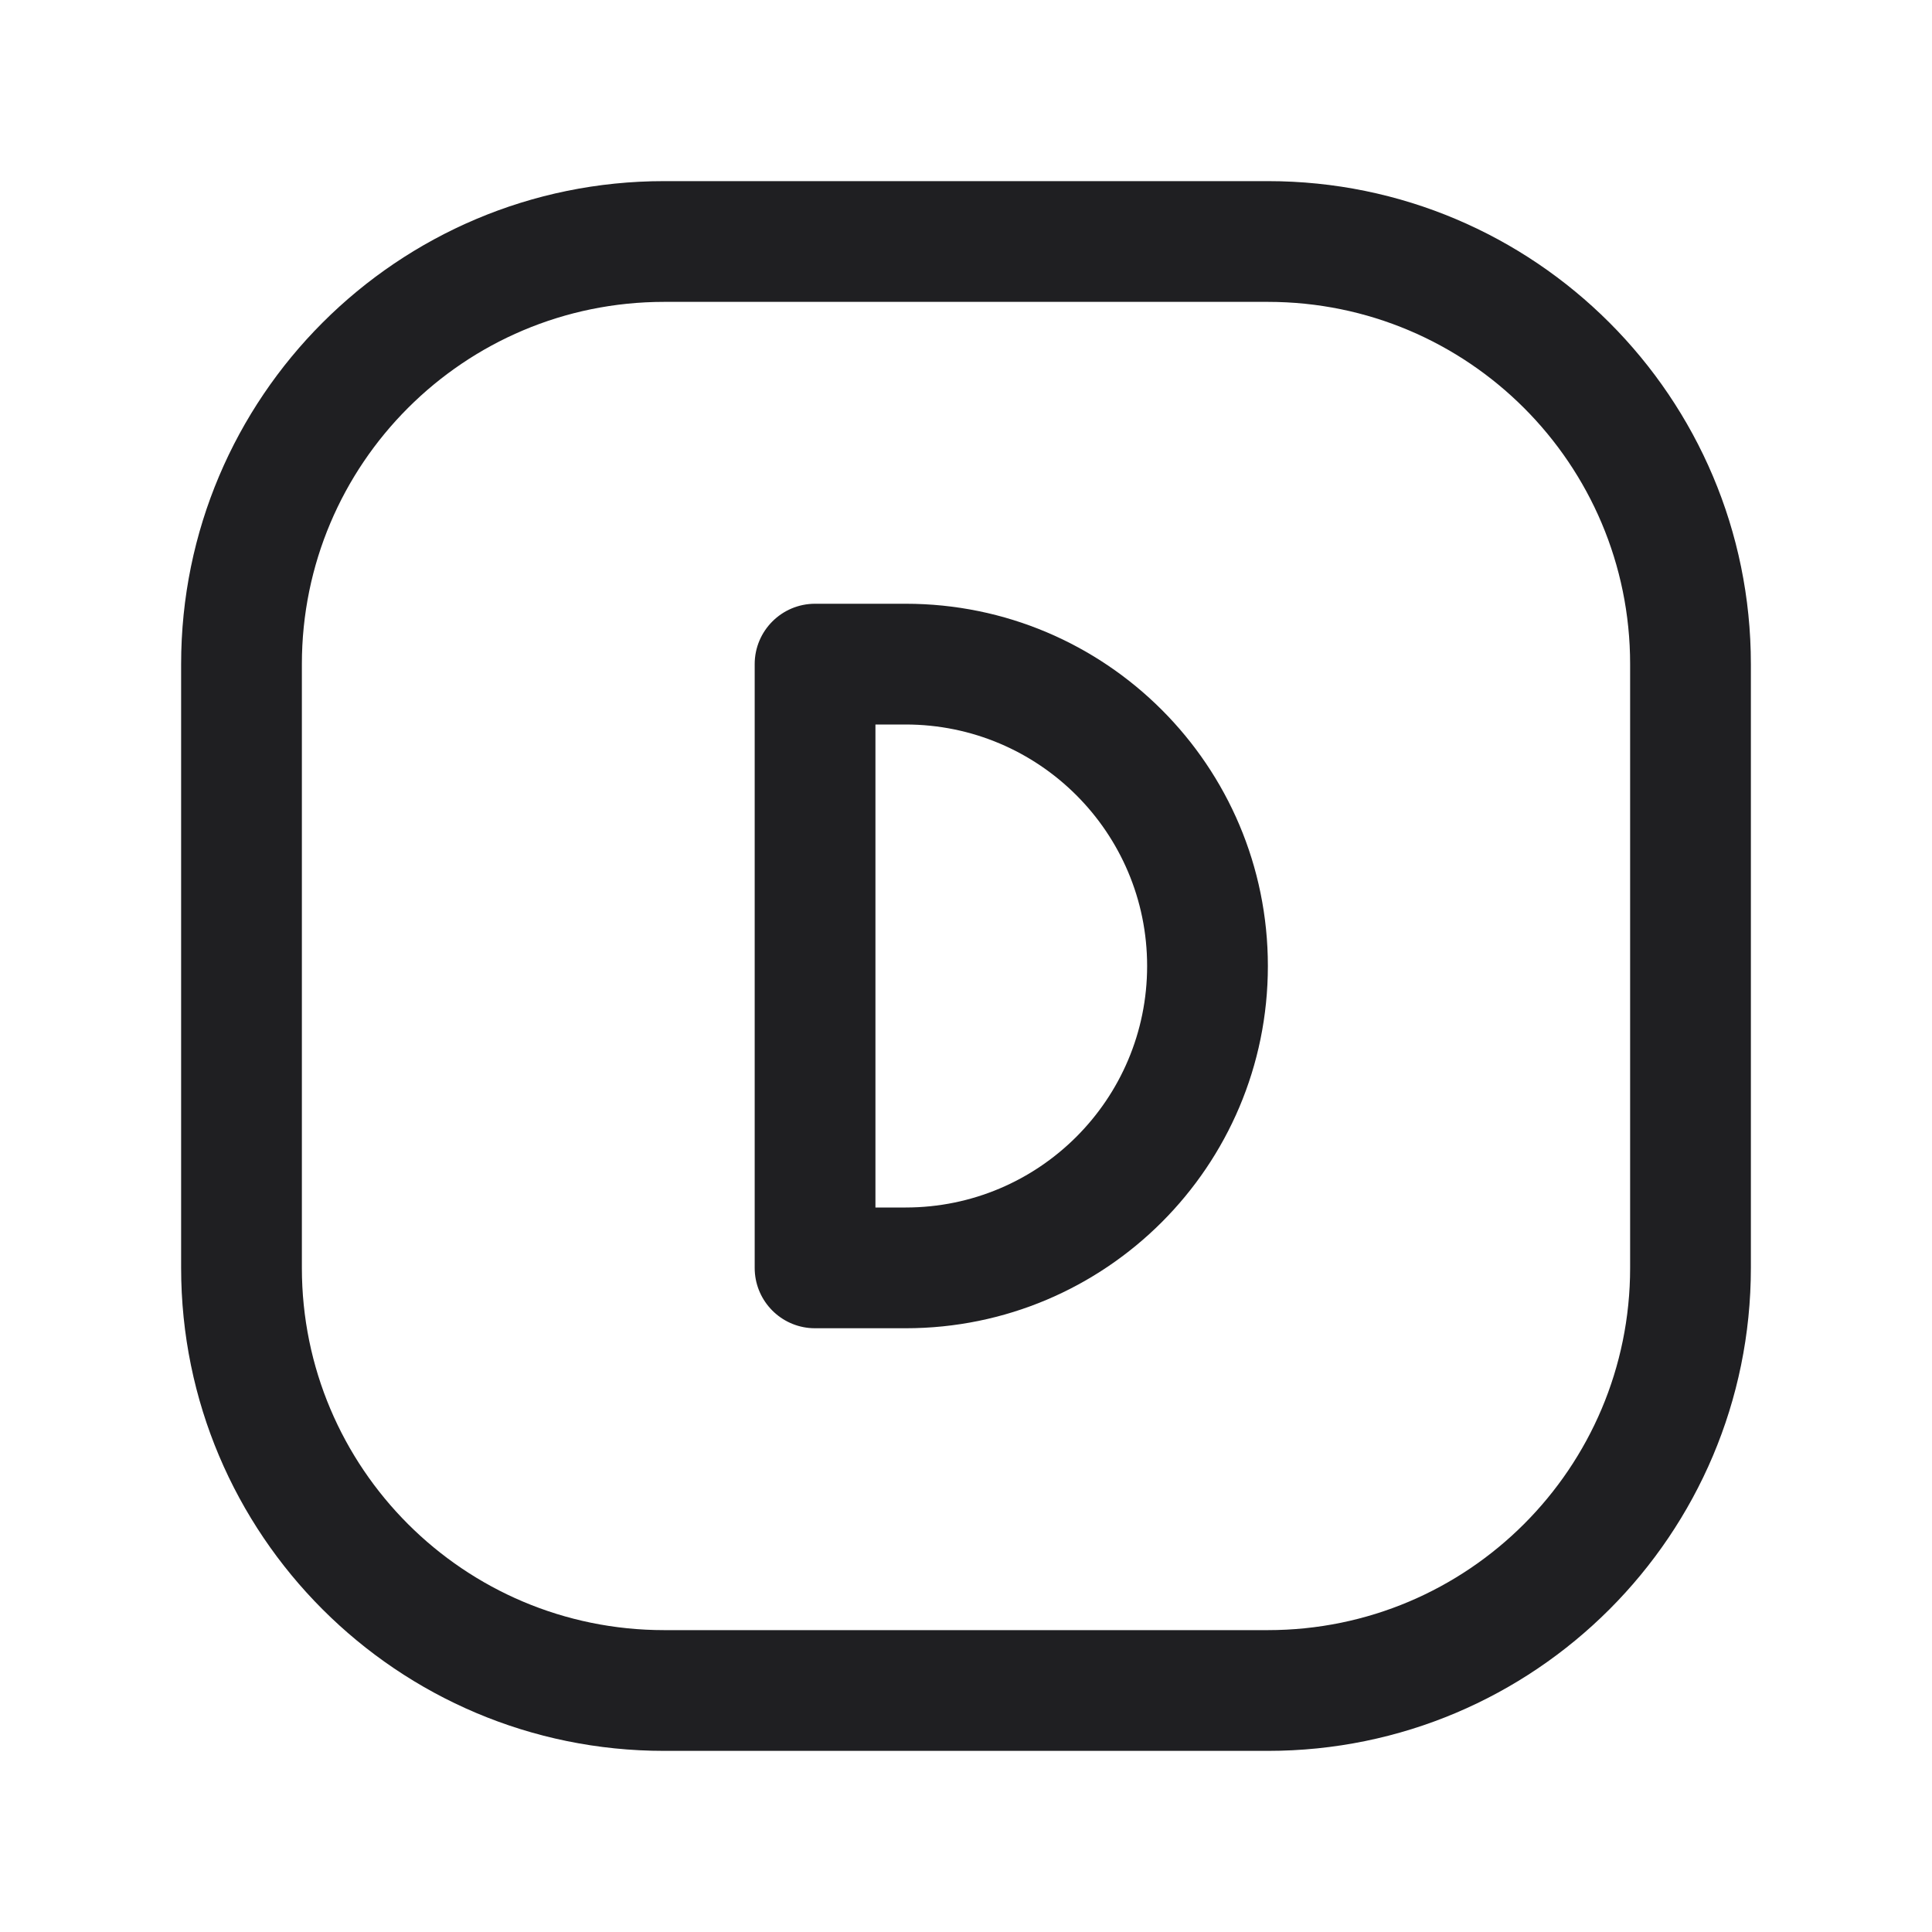
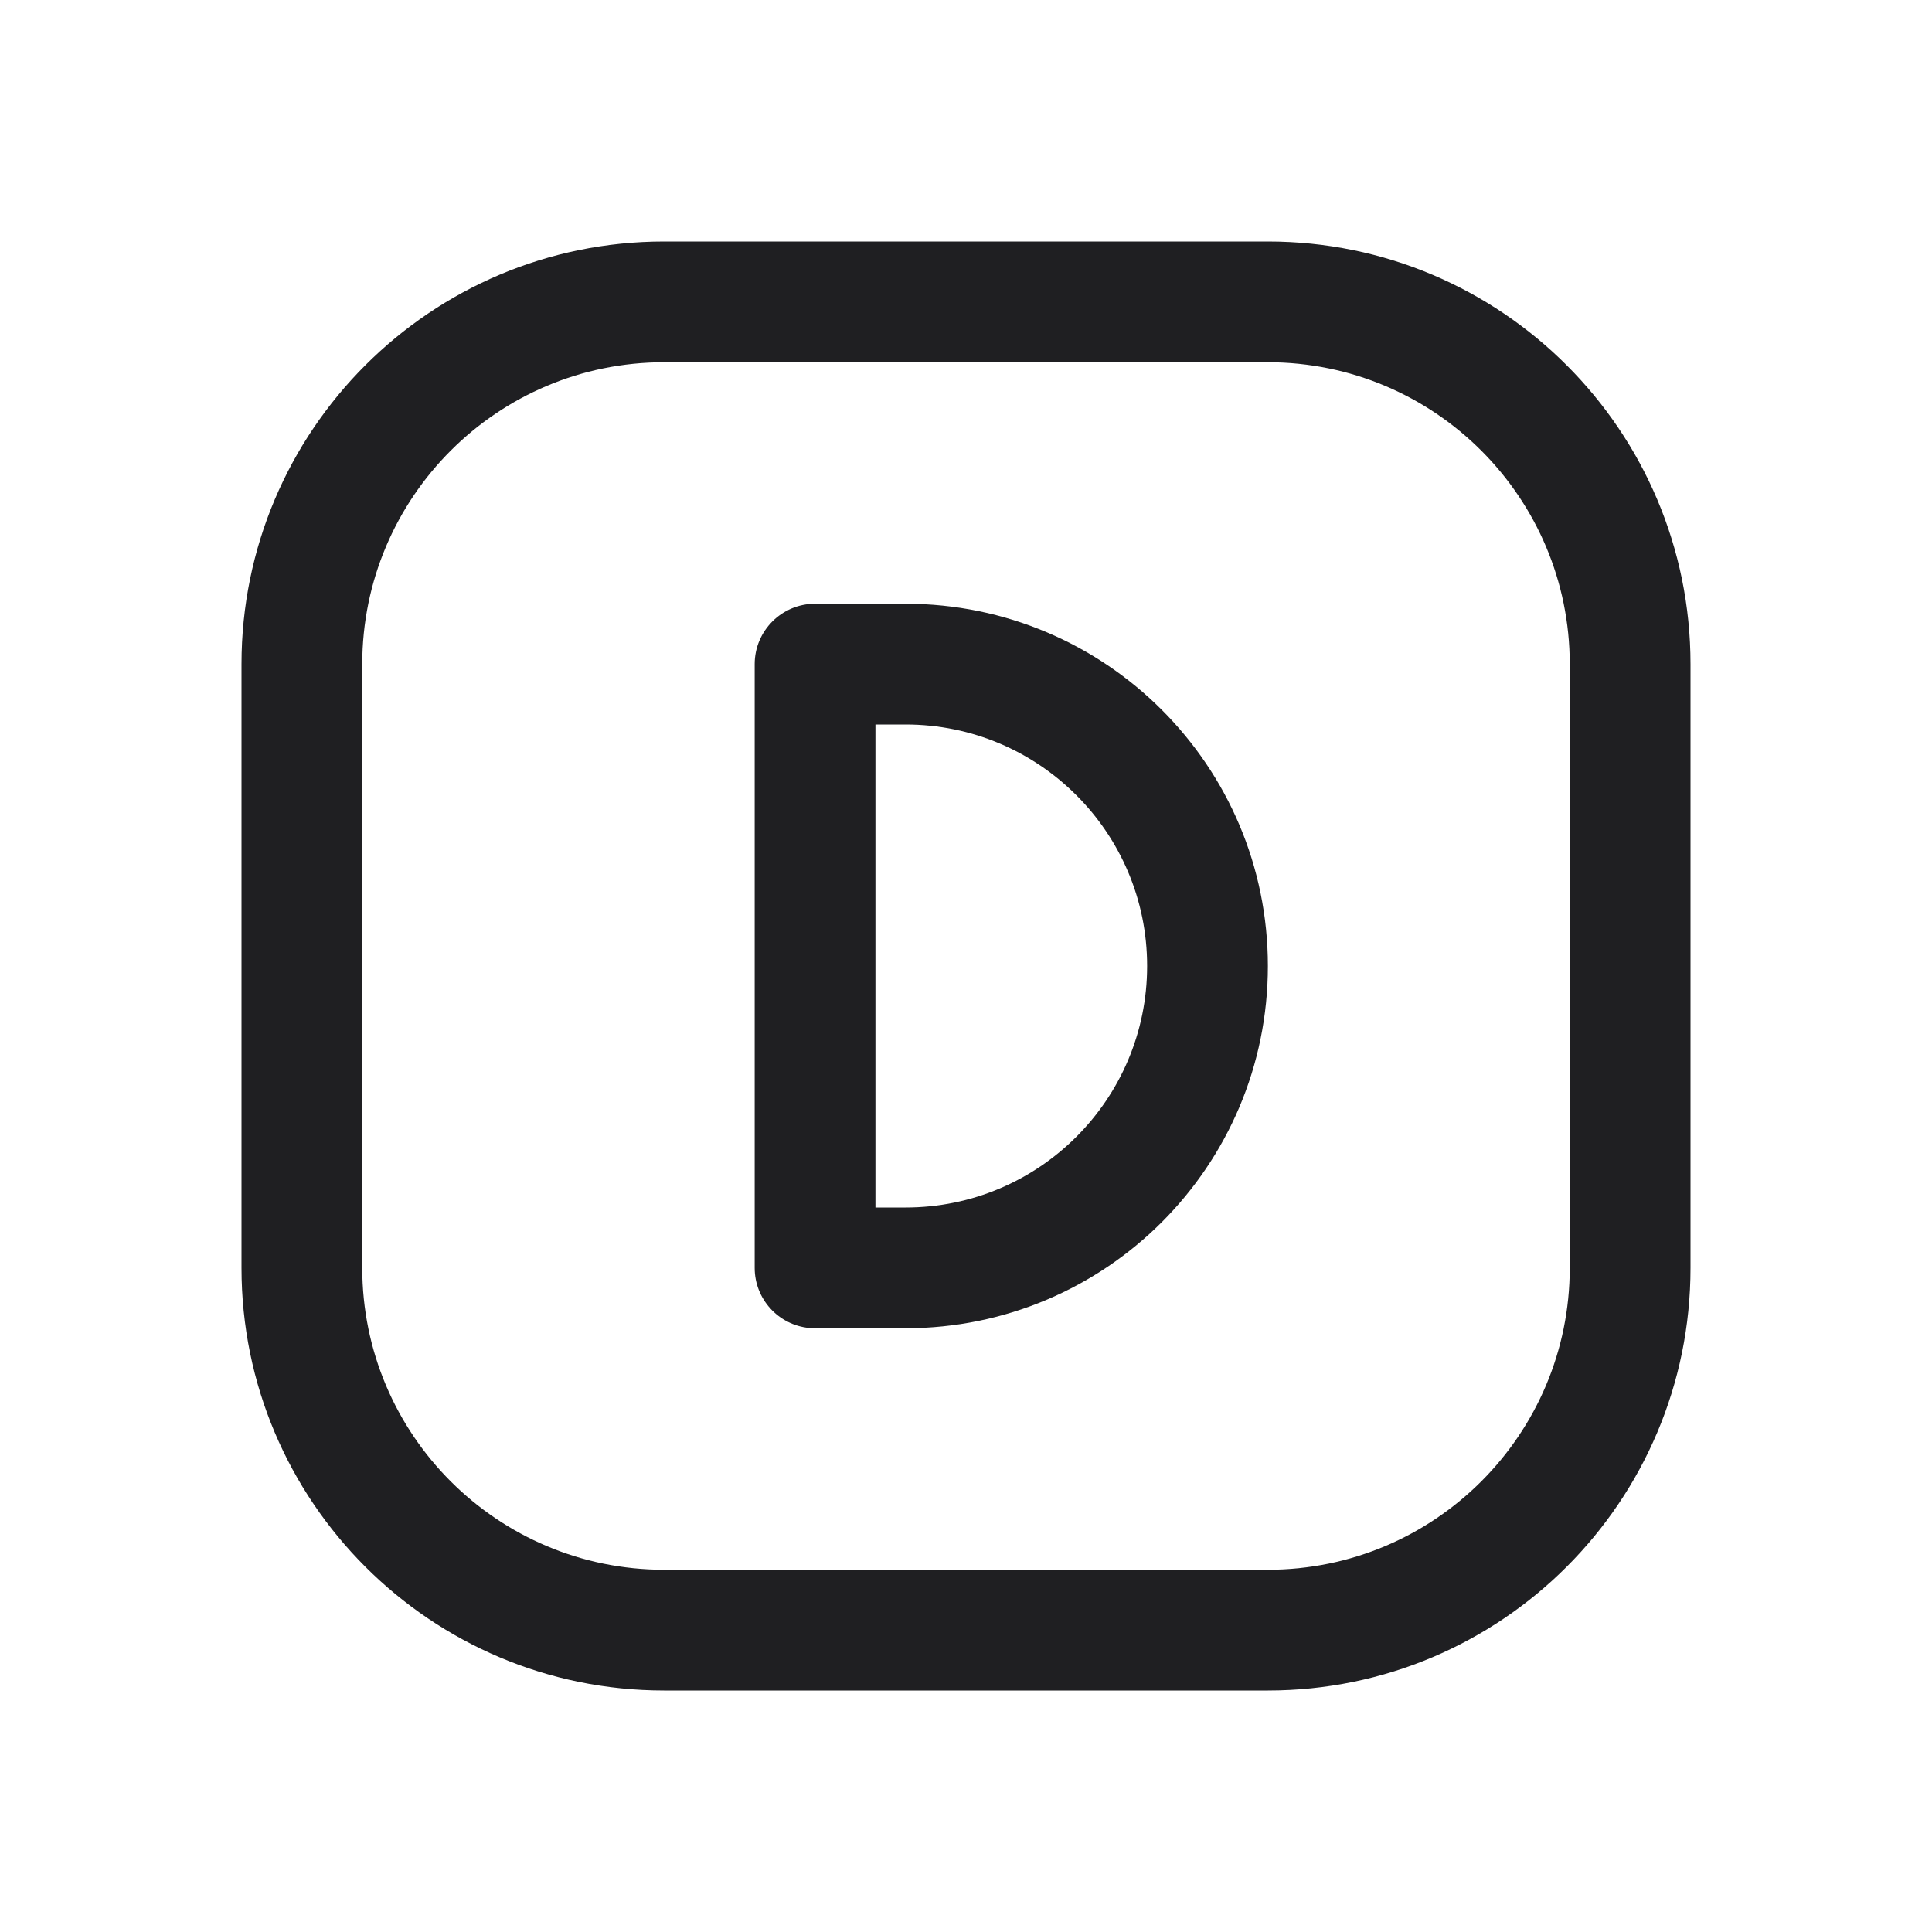
<svg xmlns="http://www.w3.org/2000/svg" width="32" height="32" viewBox="0 0 32 32" fill="none">
  <path fill-rule="evenodd" clip-rule="evenodd" d="M15 10C18.314 10 21 12.686 21 16C21 19.314 18.314 22 15 22H13.5C13.465 22 13.431 21.998 13.398 21.995C12.893 21.944 12.5 21.518 12.5 21V11C12.5 10.448 12.948 10 13.5 10H15ZM14.5 20H15C17.209 20 19 18.209 19 16C19 13.791 17.209 12 15 12H14.5V20Z" fill="#1F1F22" />
-   <path fill-rule="evenodd" clip-rule="evenodd" d="M21 3C25.418 3 29 6.582 29 11V21C29 25.418 25.418 29 21 29H11C6.582 29 3 25.418 3 21V11C3 6.582 6.582 3 11 3H21ZM11 5C7.686 5 5 7.686 5 11V21C5 24.314 7.686 27 11 27H21C24.314 27 27 24.314 27 21V11C27 7.686 24.314 5 21 5H11Z" fill="#1F1F22" />
+   <path fill-rule="evenodd" clip-rule="evenodd" d="M21 4C24.866 4 28 7.134 28 11V21C28 24.866 24.866 28 21 28H11C7.134 28 4 24.866 4 21V11C4 7.134 7.134 4 11 4H21ZM11 6C8.239 6 6 8.239 6 11V21C6 23.761 8.239 26 11 26H21C23.761 26 26 23.761 26 21V11C26 8.239 23.761 6 21 6H11Z" fill="#1F1F22" />
</svg>
